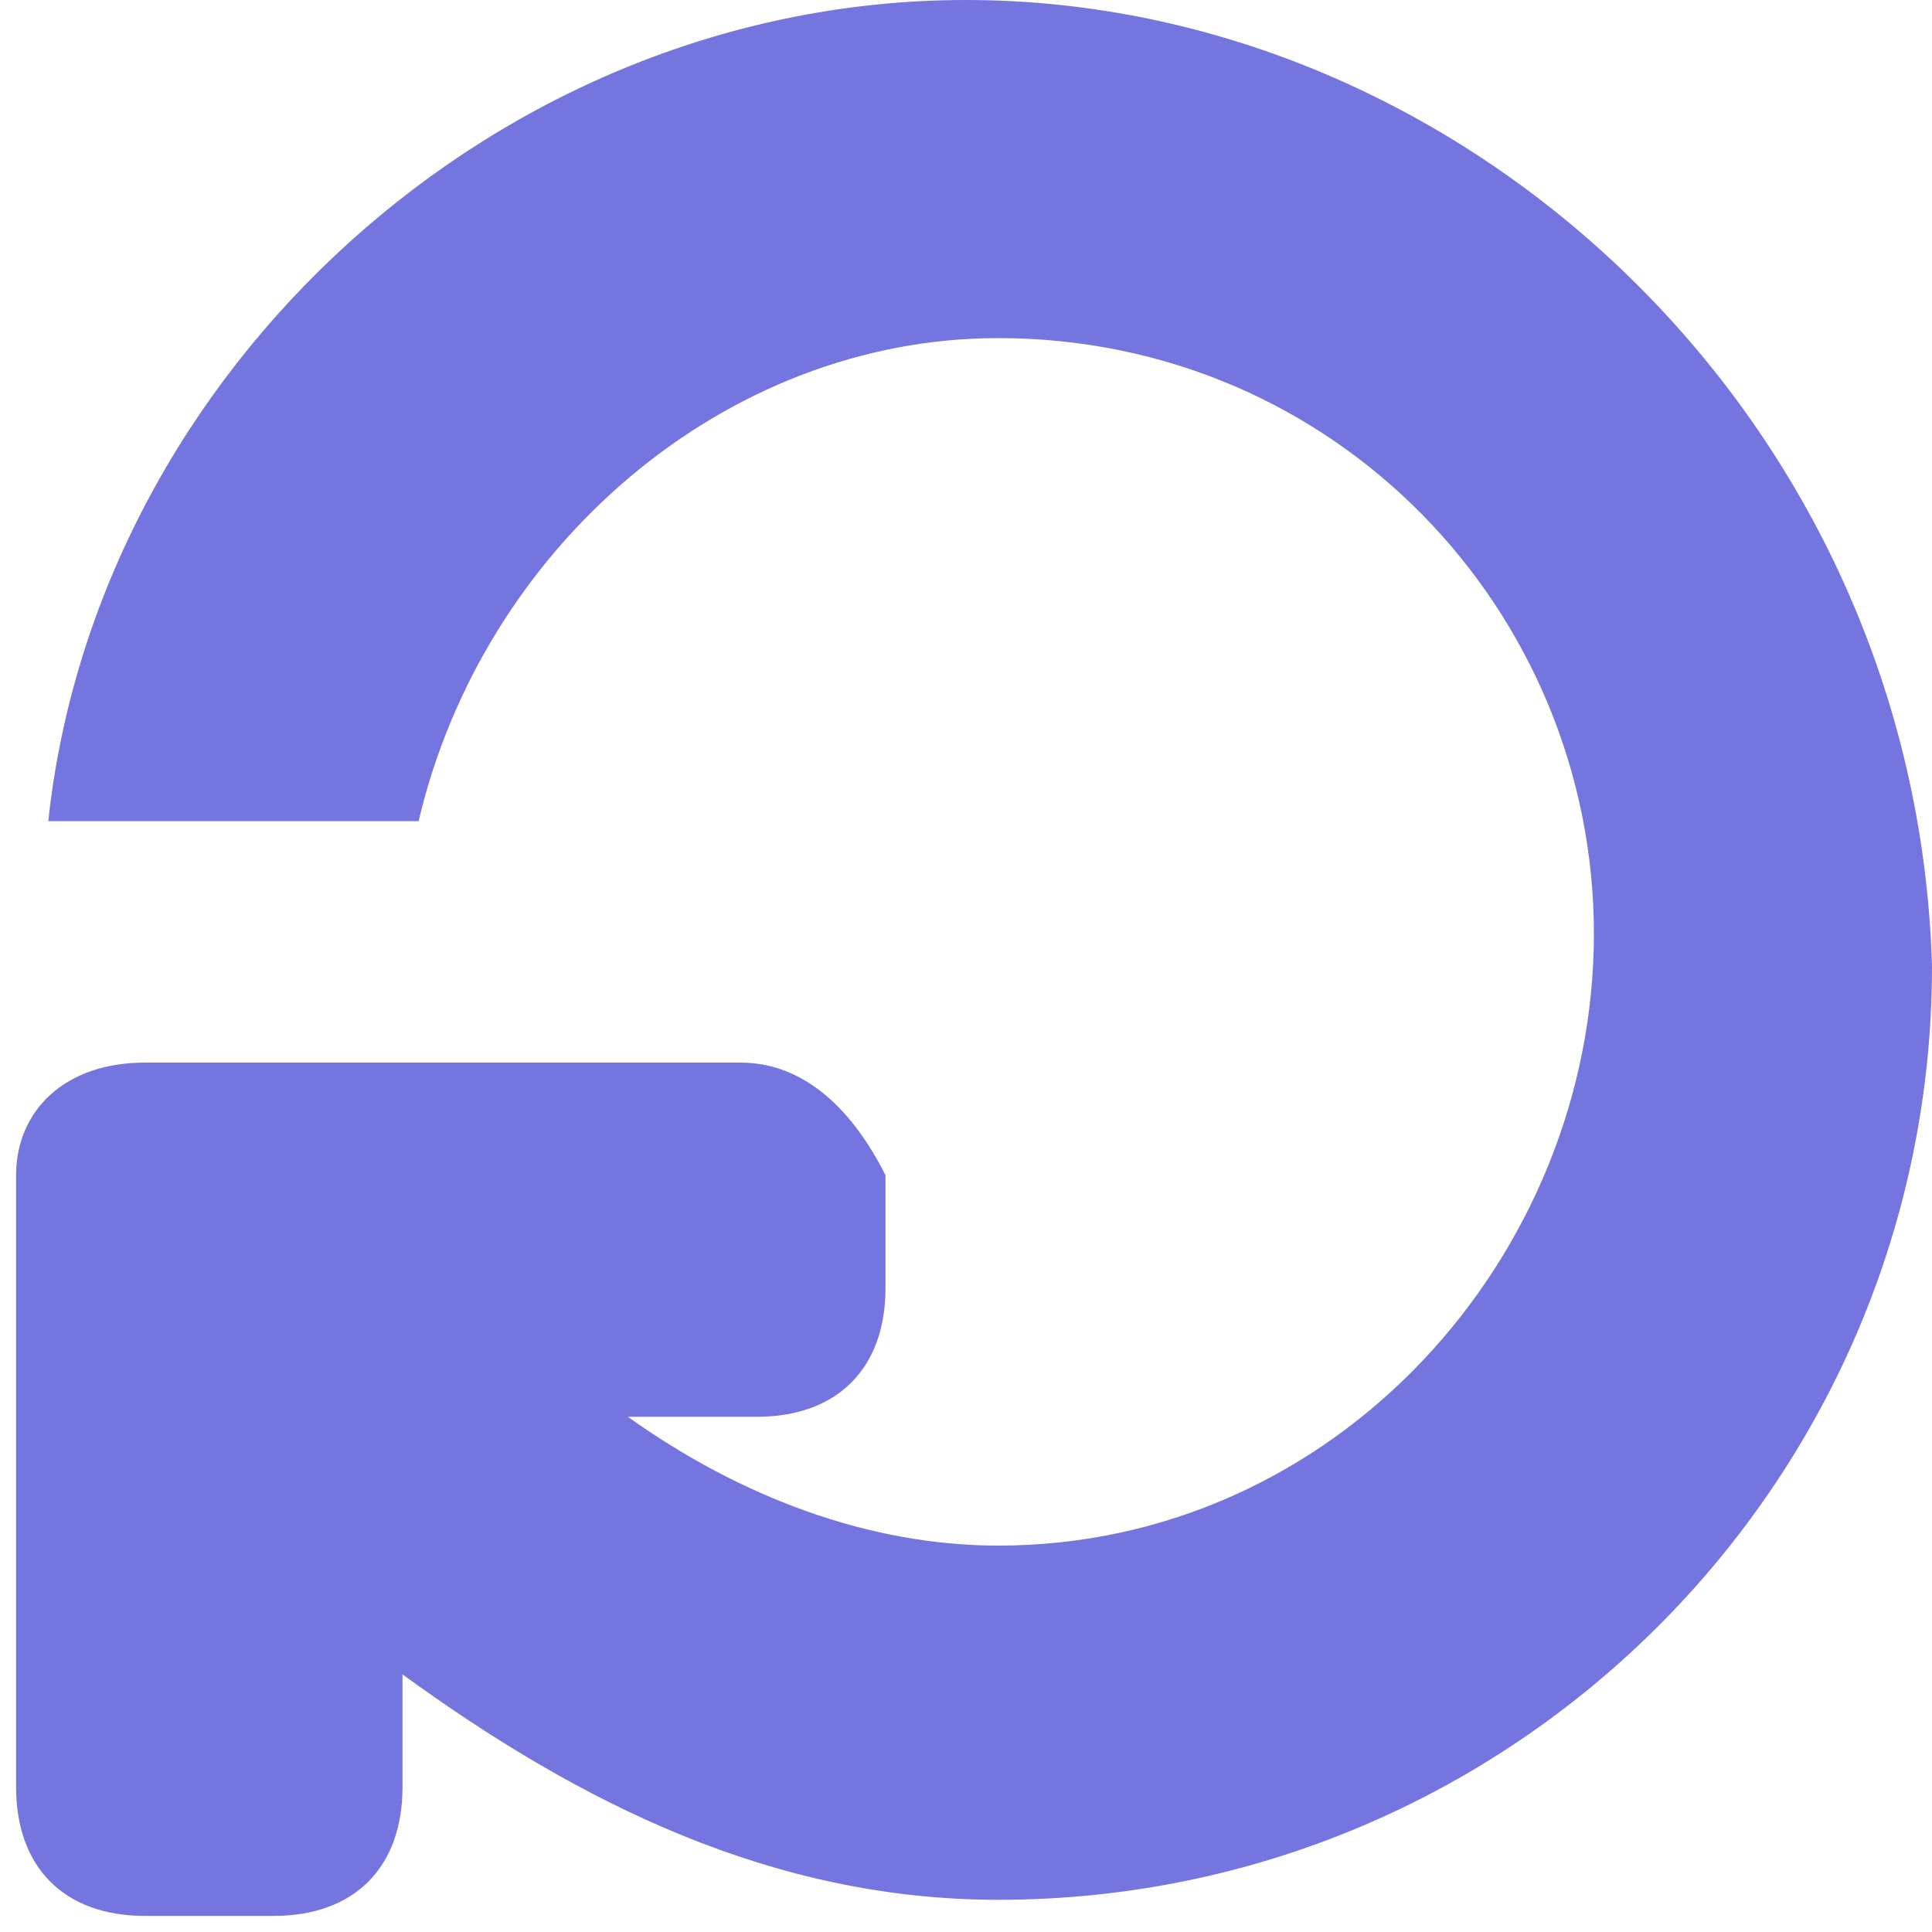
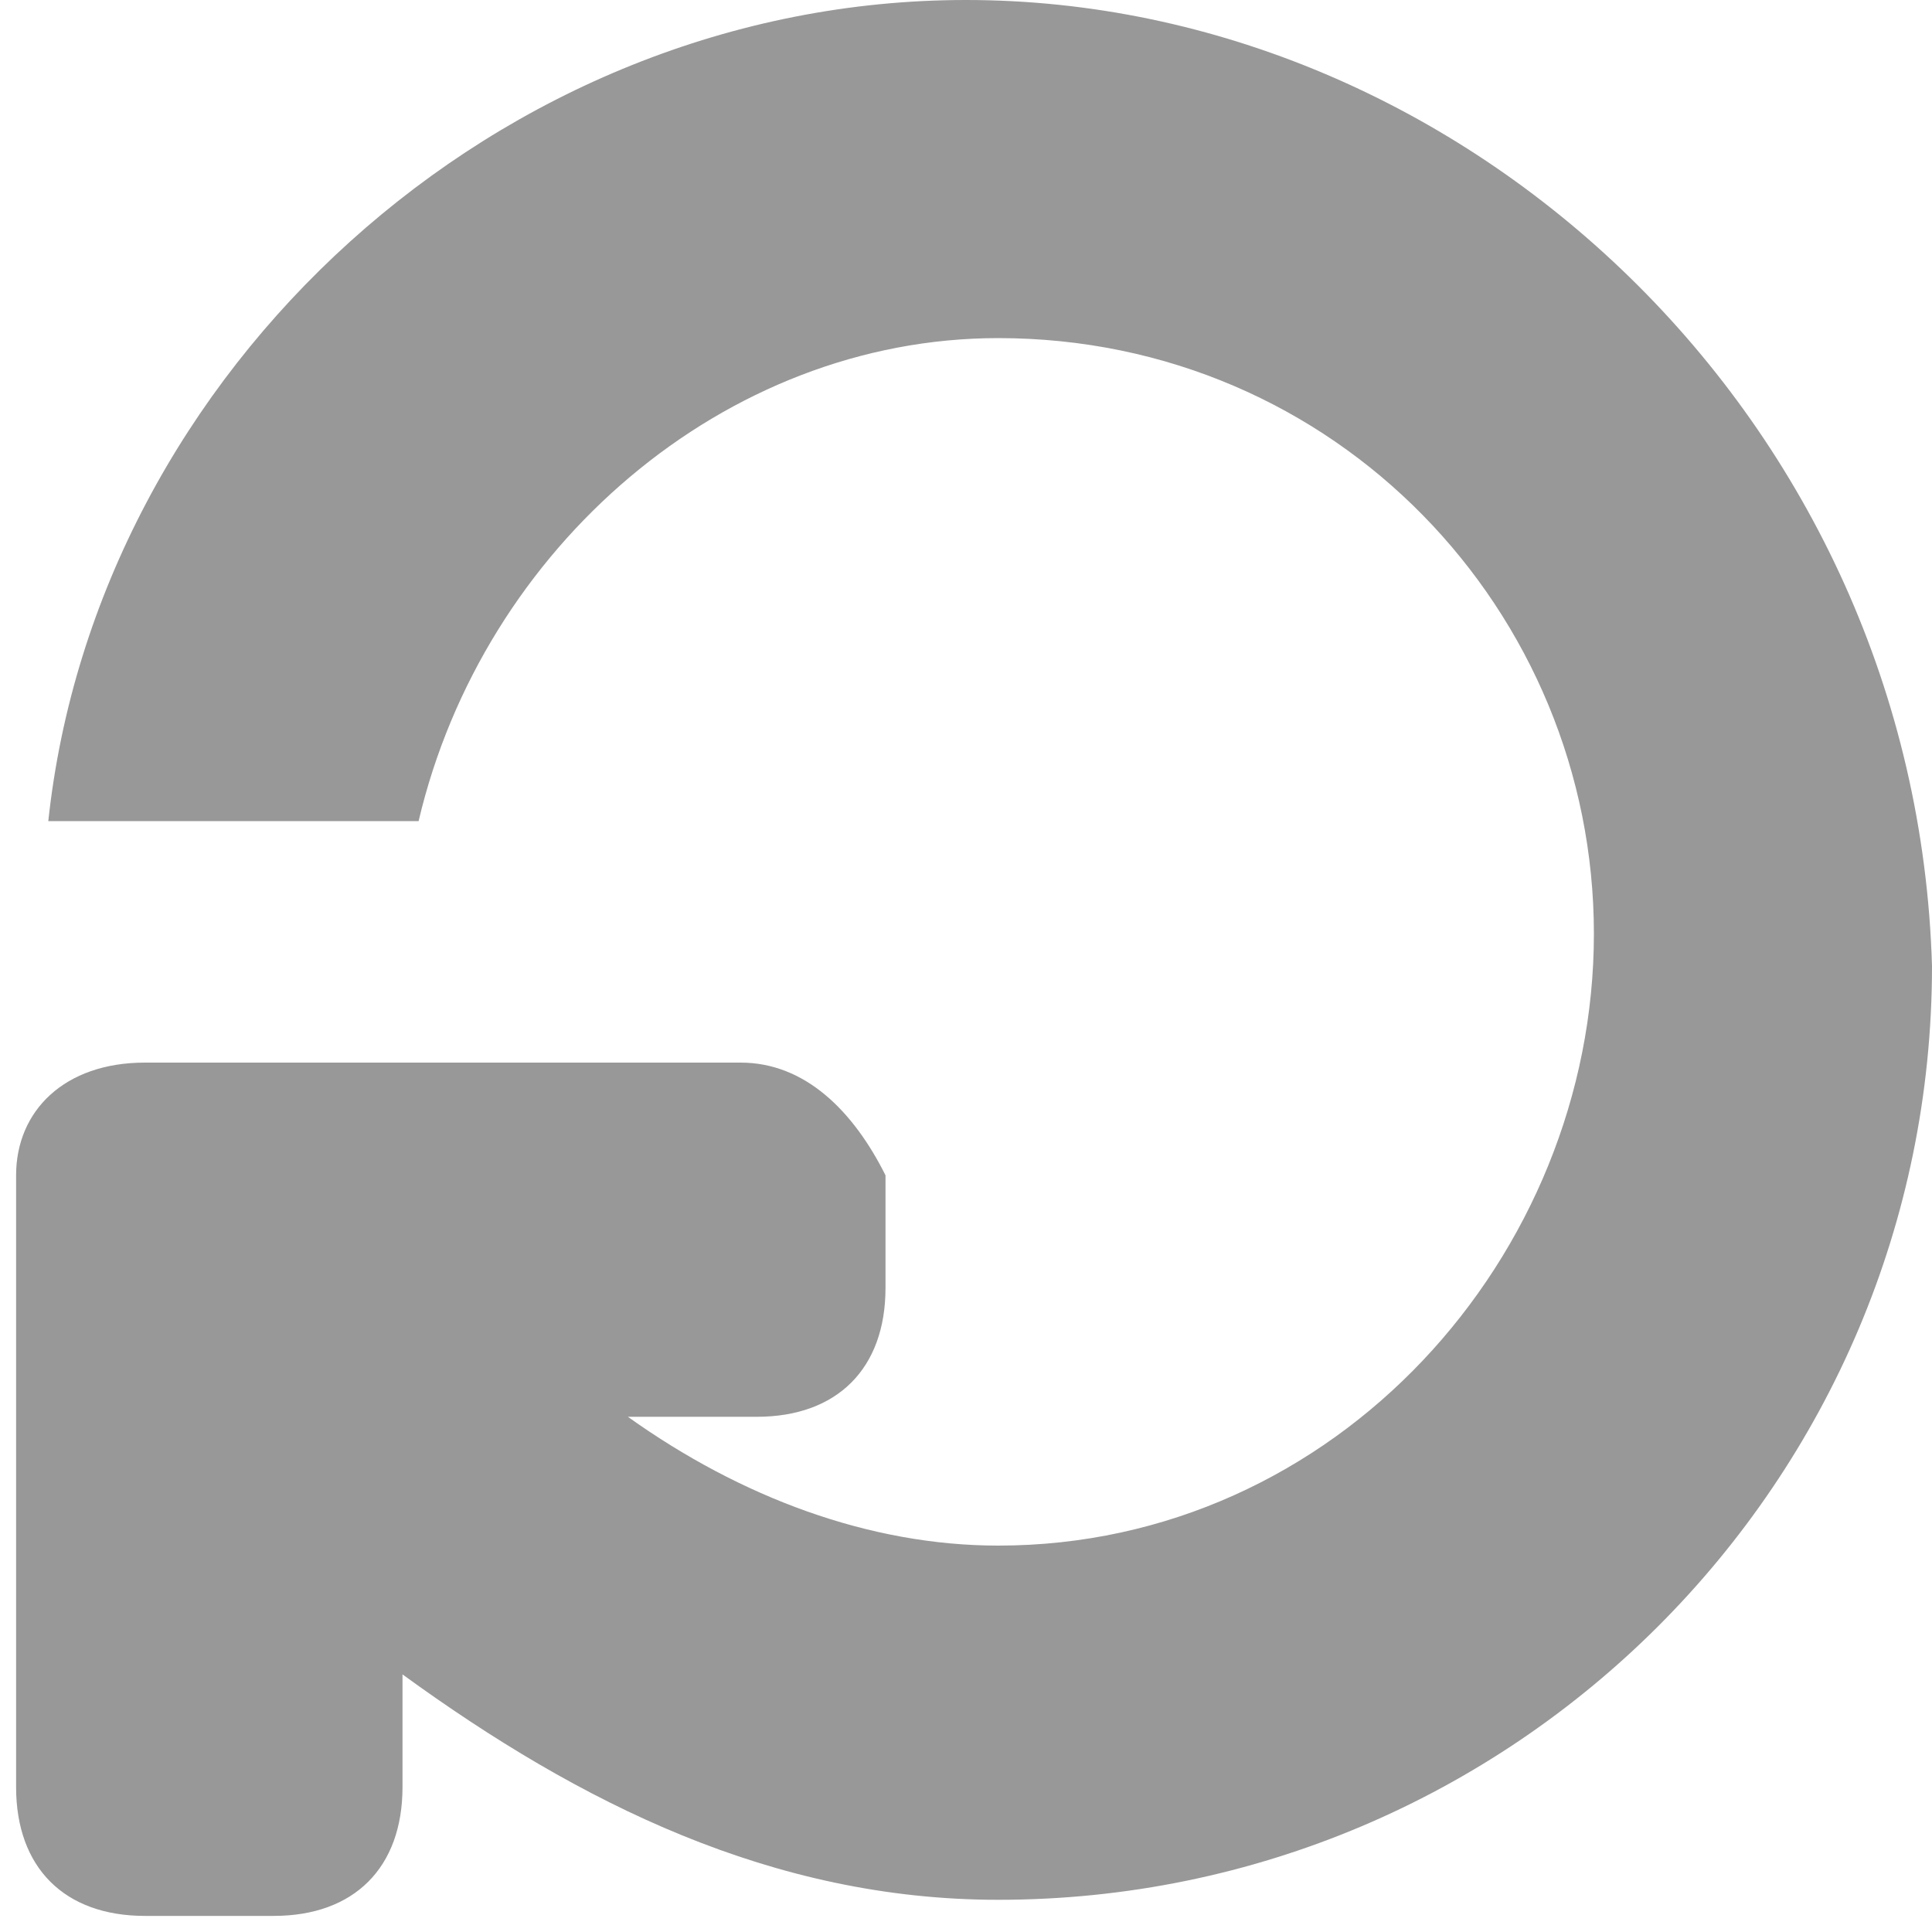
<svg xmlns="http://www.w3.org/2000/svg" width="12" height="12" viewBox="-0.1 0 12 12" preserveAspectRatio="xMinYMid meet" overflow="visible">
-   <path d="M5.9 0C3 0 .5 2.3.2 5.1h2.3c.4-1.7 1.9-3 3.6-3 2.1 0 3.7 1.7 3.7 3.7S8.2 9.6 6.1 9.6c-.8 0-1.6-.3-2.3-.8h.8c.5 0 .8-.3.8-.8v-.7c-.2-.4-.5-.7-.9-.7H.8c-.5 0-.8.3-.8.7v3.8c0 .5.3.8.8.8h.8c.5 0 .8-.3.8-.8v-.7c1.1.8 2.3 1.4 3.7 1.4 3.2 0 5.8-2.6 5.8-5.8-.1-3.4-2.9-6-6-6z" fill="#7575E0" />
+   <path d="M5.9 0C3 0 .5 2.3.2 5.1h2.3c.4-1.7 1.9-3 3.6-3 2.1 0 3.7 1.7 3.7 3.7S8.2 9.6 6.1 9.6c-.8 0-1.6-.3-2.3-.8h.8c.5 0 .8-.3.8-.8v-.7c-.2-.4-.5-.7-.9-.7H.8c-.5 0-.8.3-.8.7v3.8c0 .5.3.8.8.8h.8c.5 0 .8-.3.8-.8v-.7c1.1.8 2.3 1.4 3.7 1.4 3.2 0 5.8-2.6 5.8-5.8-.1-3.4-2.9-6-6-6z" fill="#989898" />
</svg>
